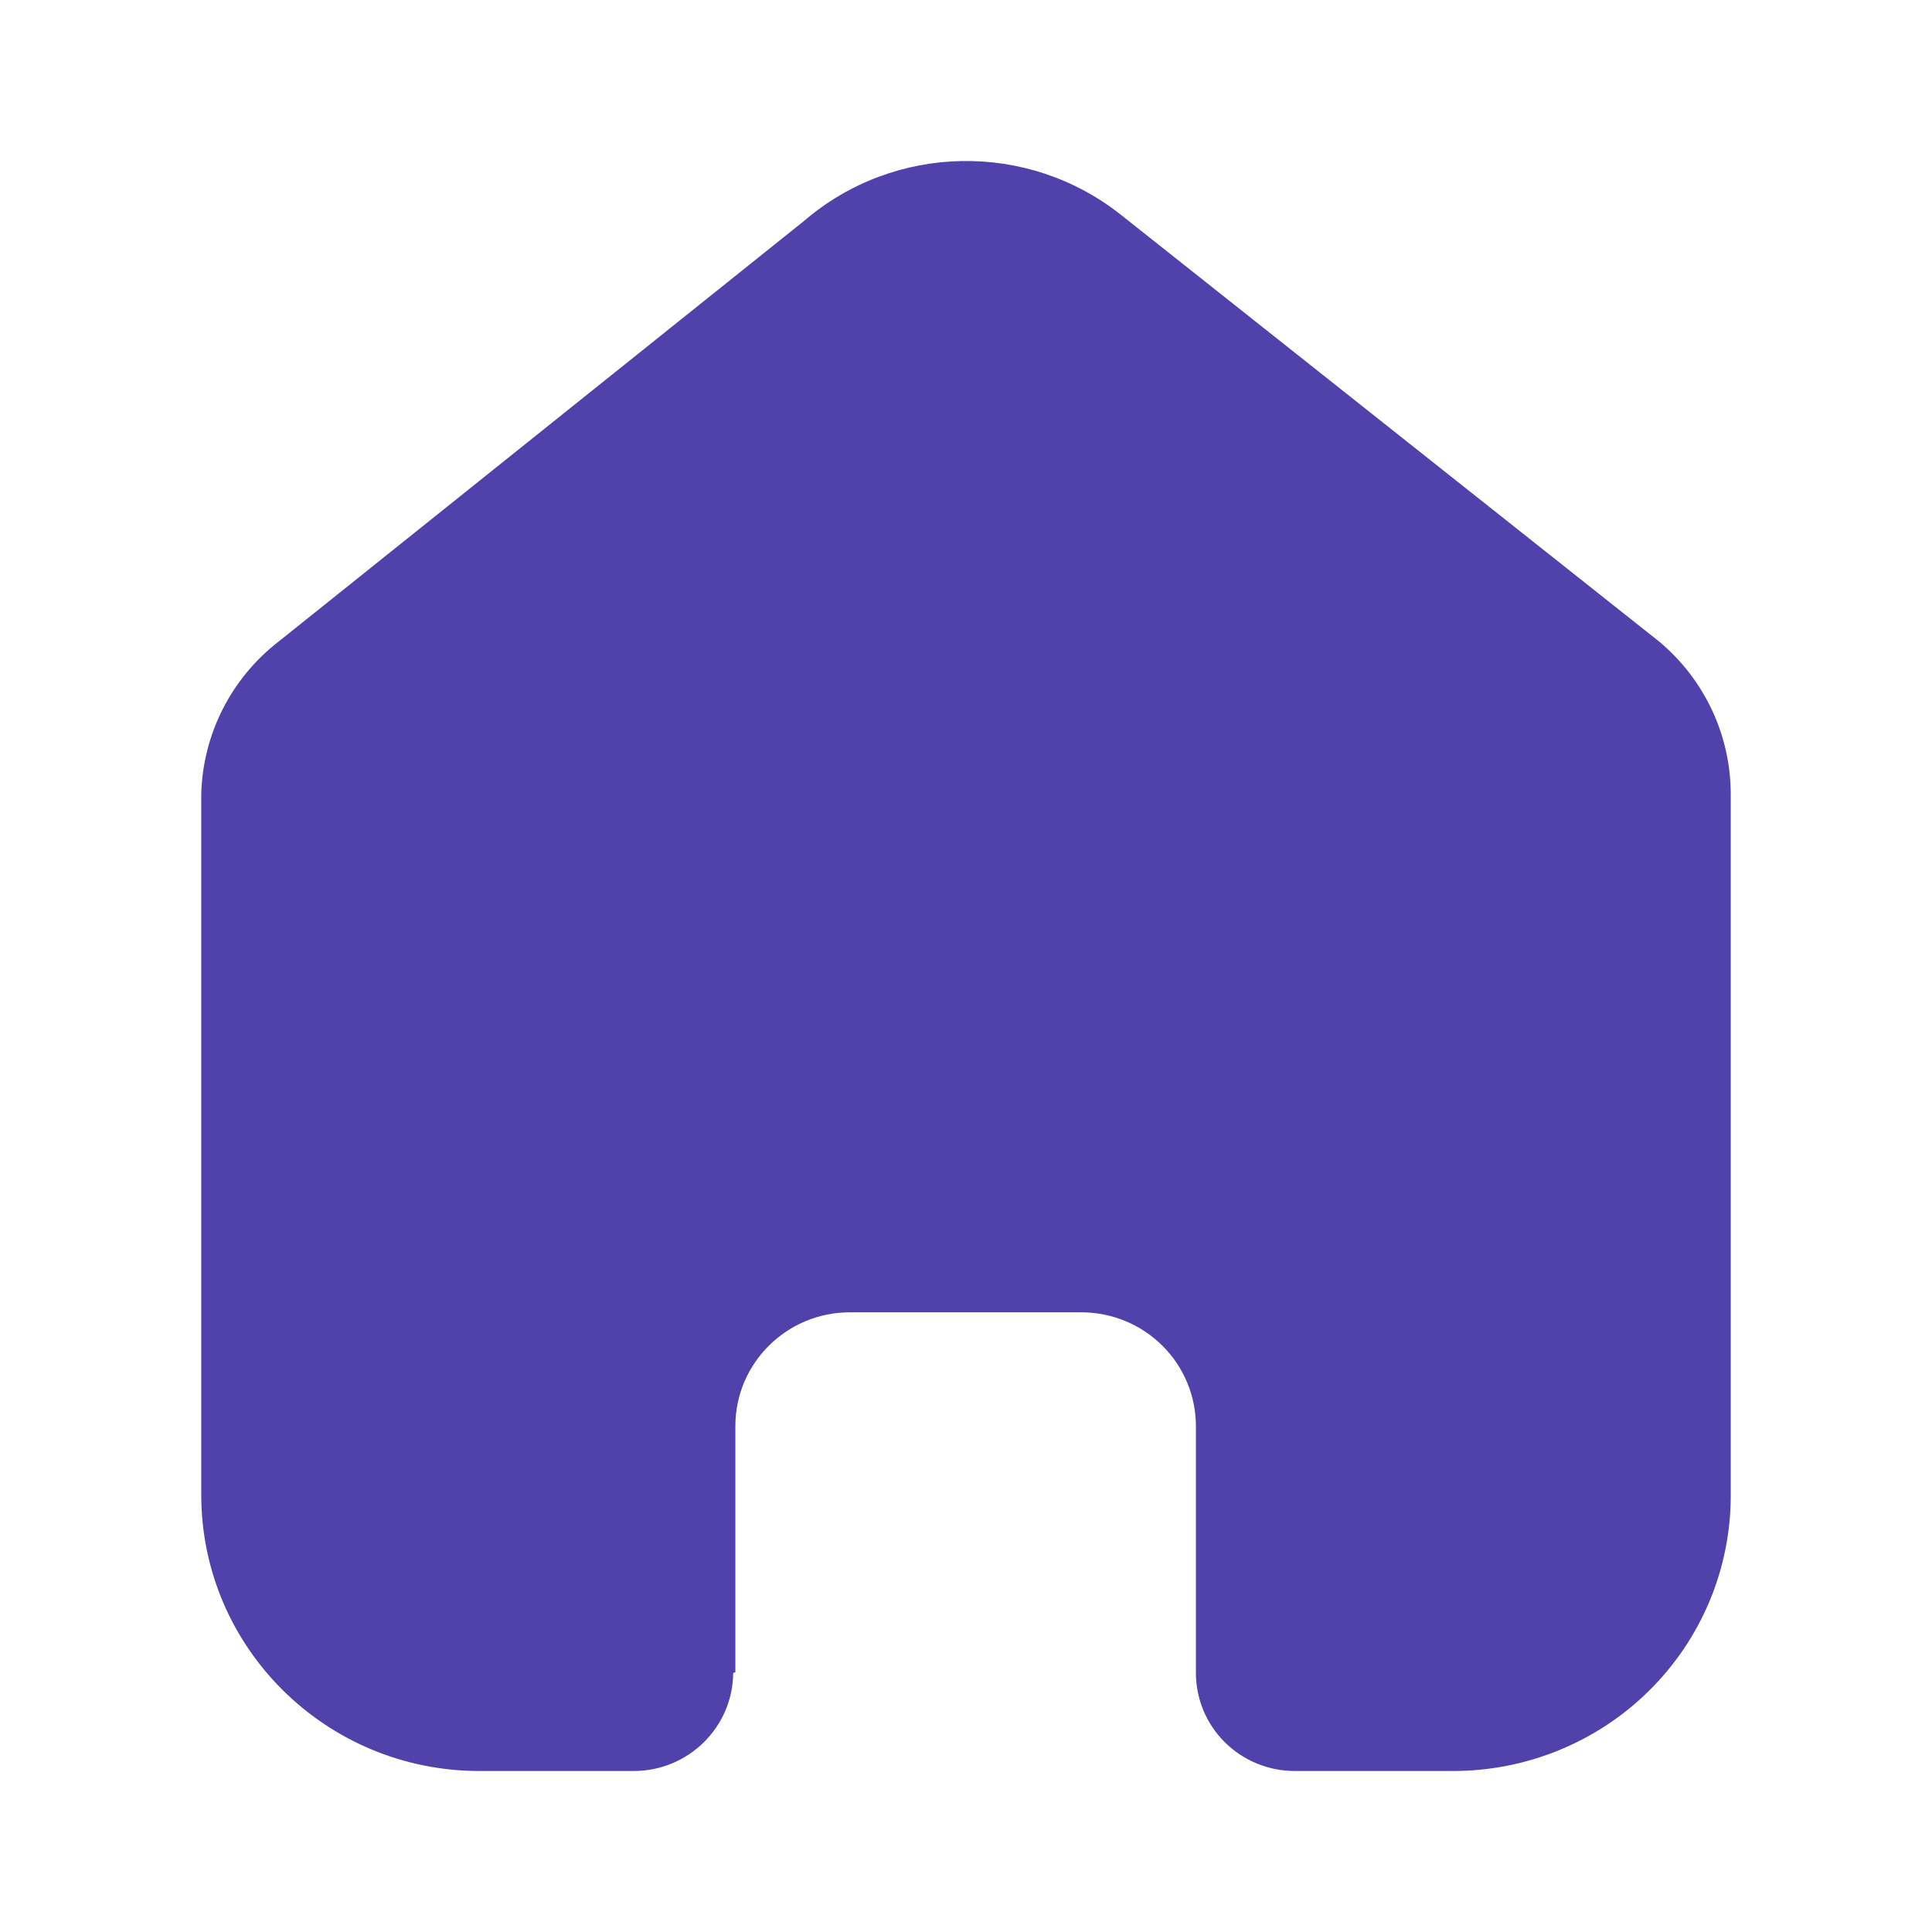
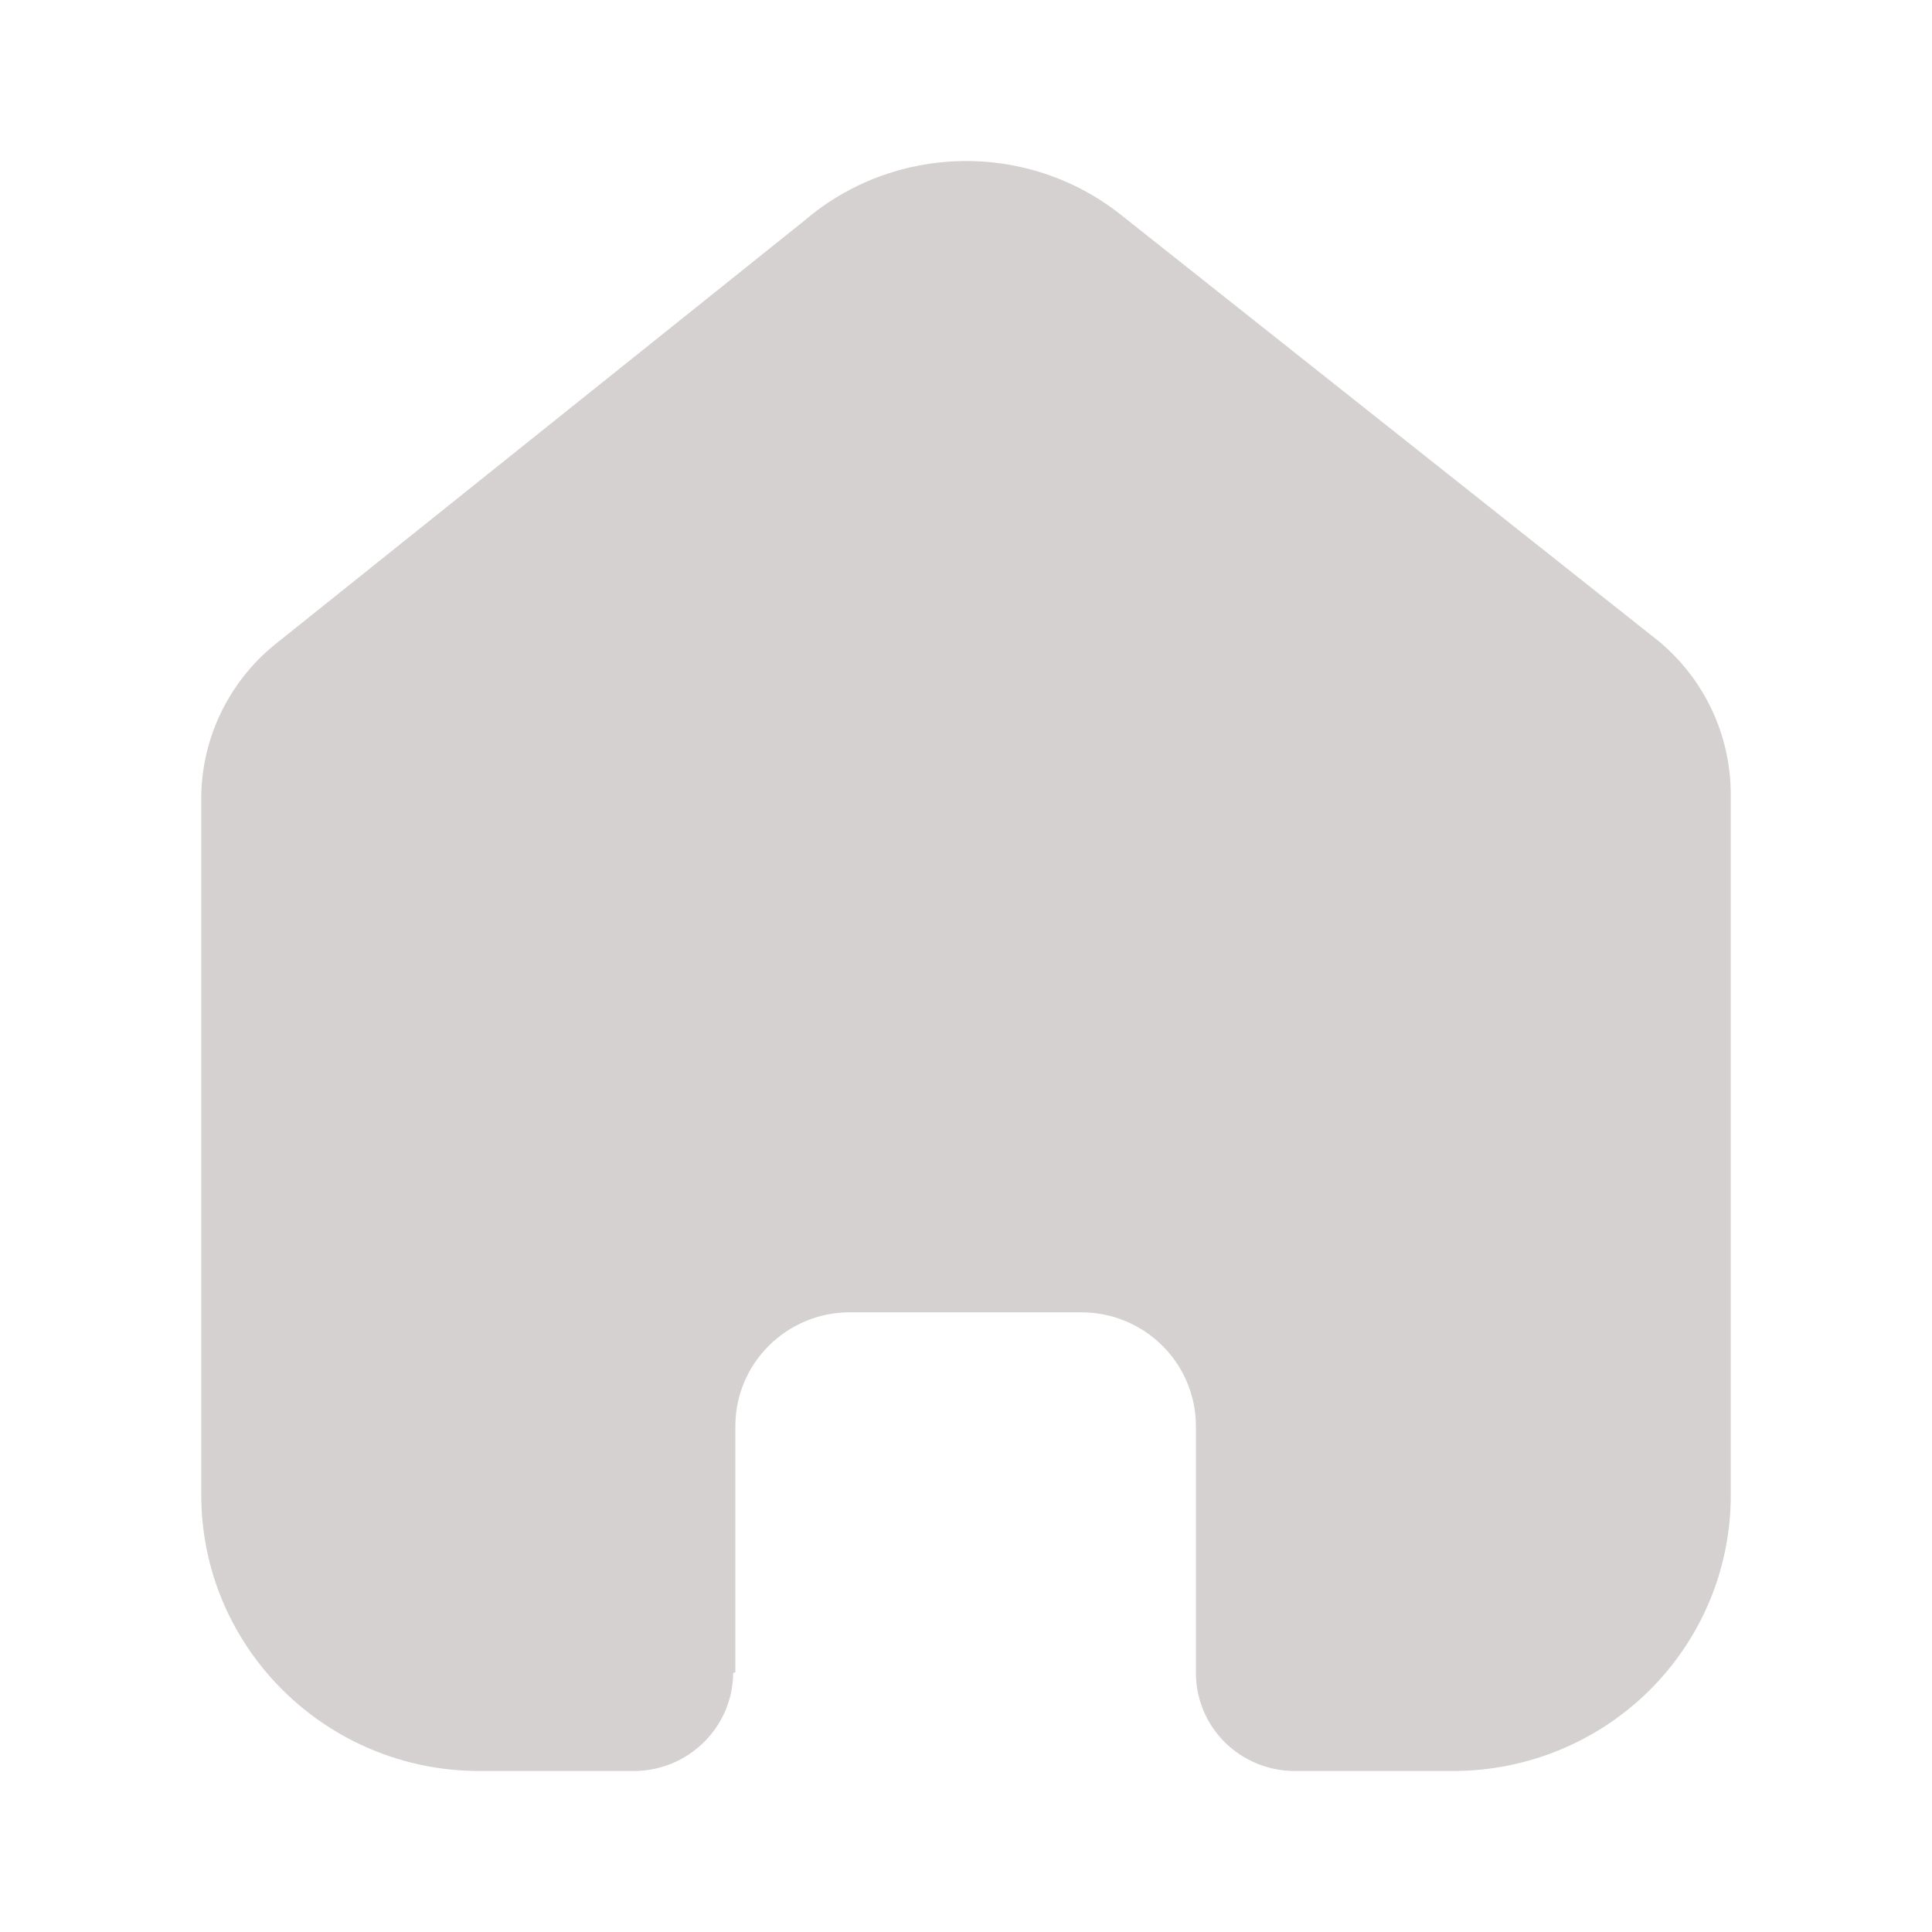
<svg xmlns="http://www.w3.org/2000/svg" width="24" height="24" viewBox="0 0 24 24" fill="none">
  <g id="Icon">
    <g id="Iconly/Bold/Home">
      <g id="Home">
-         <path id="Vector" d="M9.135 20.773V17.716C9.135 16.935 9.772 16.302 10.558 16.302H13.433C13.81 16.302 14.172 16.451 14.439 16.716C14.706 16.981 14.856 17.341 14.856 17.716V20.773C14.854 21.098 14.982 21.41 15.212 21.64C15.443 21.87 15.756 22 16.083 22H18.044C18.96 22.002 19.839 21.643 20.487 21.001C21.136 20.359 21.5 19.487 21.5 18.578V9.867C21.5 9.132 21.172 8.436 20.605 7.965L13.934 2.676C12.774 1.749 11.111 1.778 9.985 2.747L3.467 7.965C2.873 8.422 2.518 9.121 2.5 9.867V18.569C2.5 20.464 4.047 22 5.956 22H7.872C8.551 22 9.103 21.456 9.108 20.782L9.135 20.773Z" fill="#5142AB" />
+         <path id="Vector" d="M9.135 20.773V17.716C9.135 16.935 9.772 16.302 10.558 16.302H13.433C13.81 16.302 14.172 16.451 14.439 16.716C14.706 16.981 14.856 17.341 14.856 17.716V20.773C14.854 21.098 14.982 21.41 15.212 21.64C15.443 21.87 15.756 22 16.083 22H18.044C18.96 22.002 19.839 21.643 20.487 21.001C21.136 20.359 21.5 19.487 21.5 18.578V9.867C21.5 9.132 21.172 8.436 20.605 7.965L13.934 2.676C12.774 1.749 11.111 1.778 9.985 2.747L3.467 7.965C2.873 8.422 2.518 9.121 2.5 9.867V18.569C2.5 20.464 4.047 22 5.956 22H7.872C8.551 22 9.103 21.456 9.108 20.782L9.135 20.773Z" fill="#D6D1D1" />
      </g>
    </g>
  </g>
</svg>
